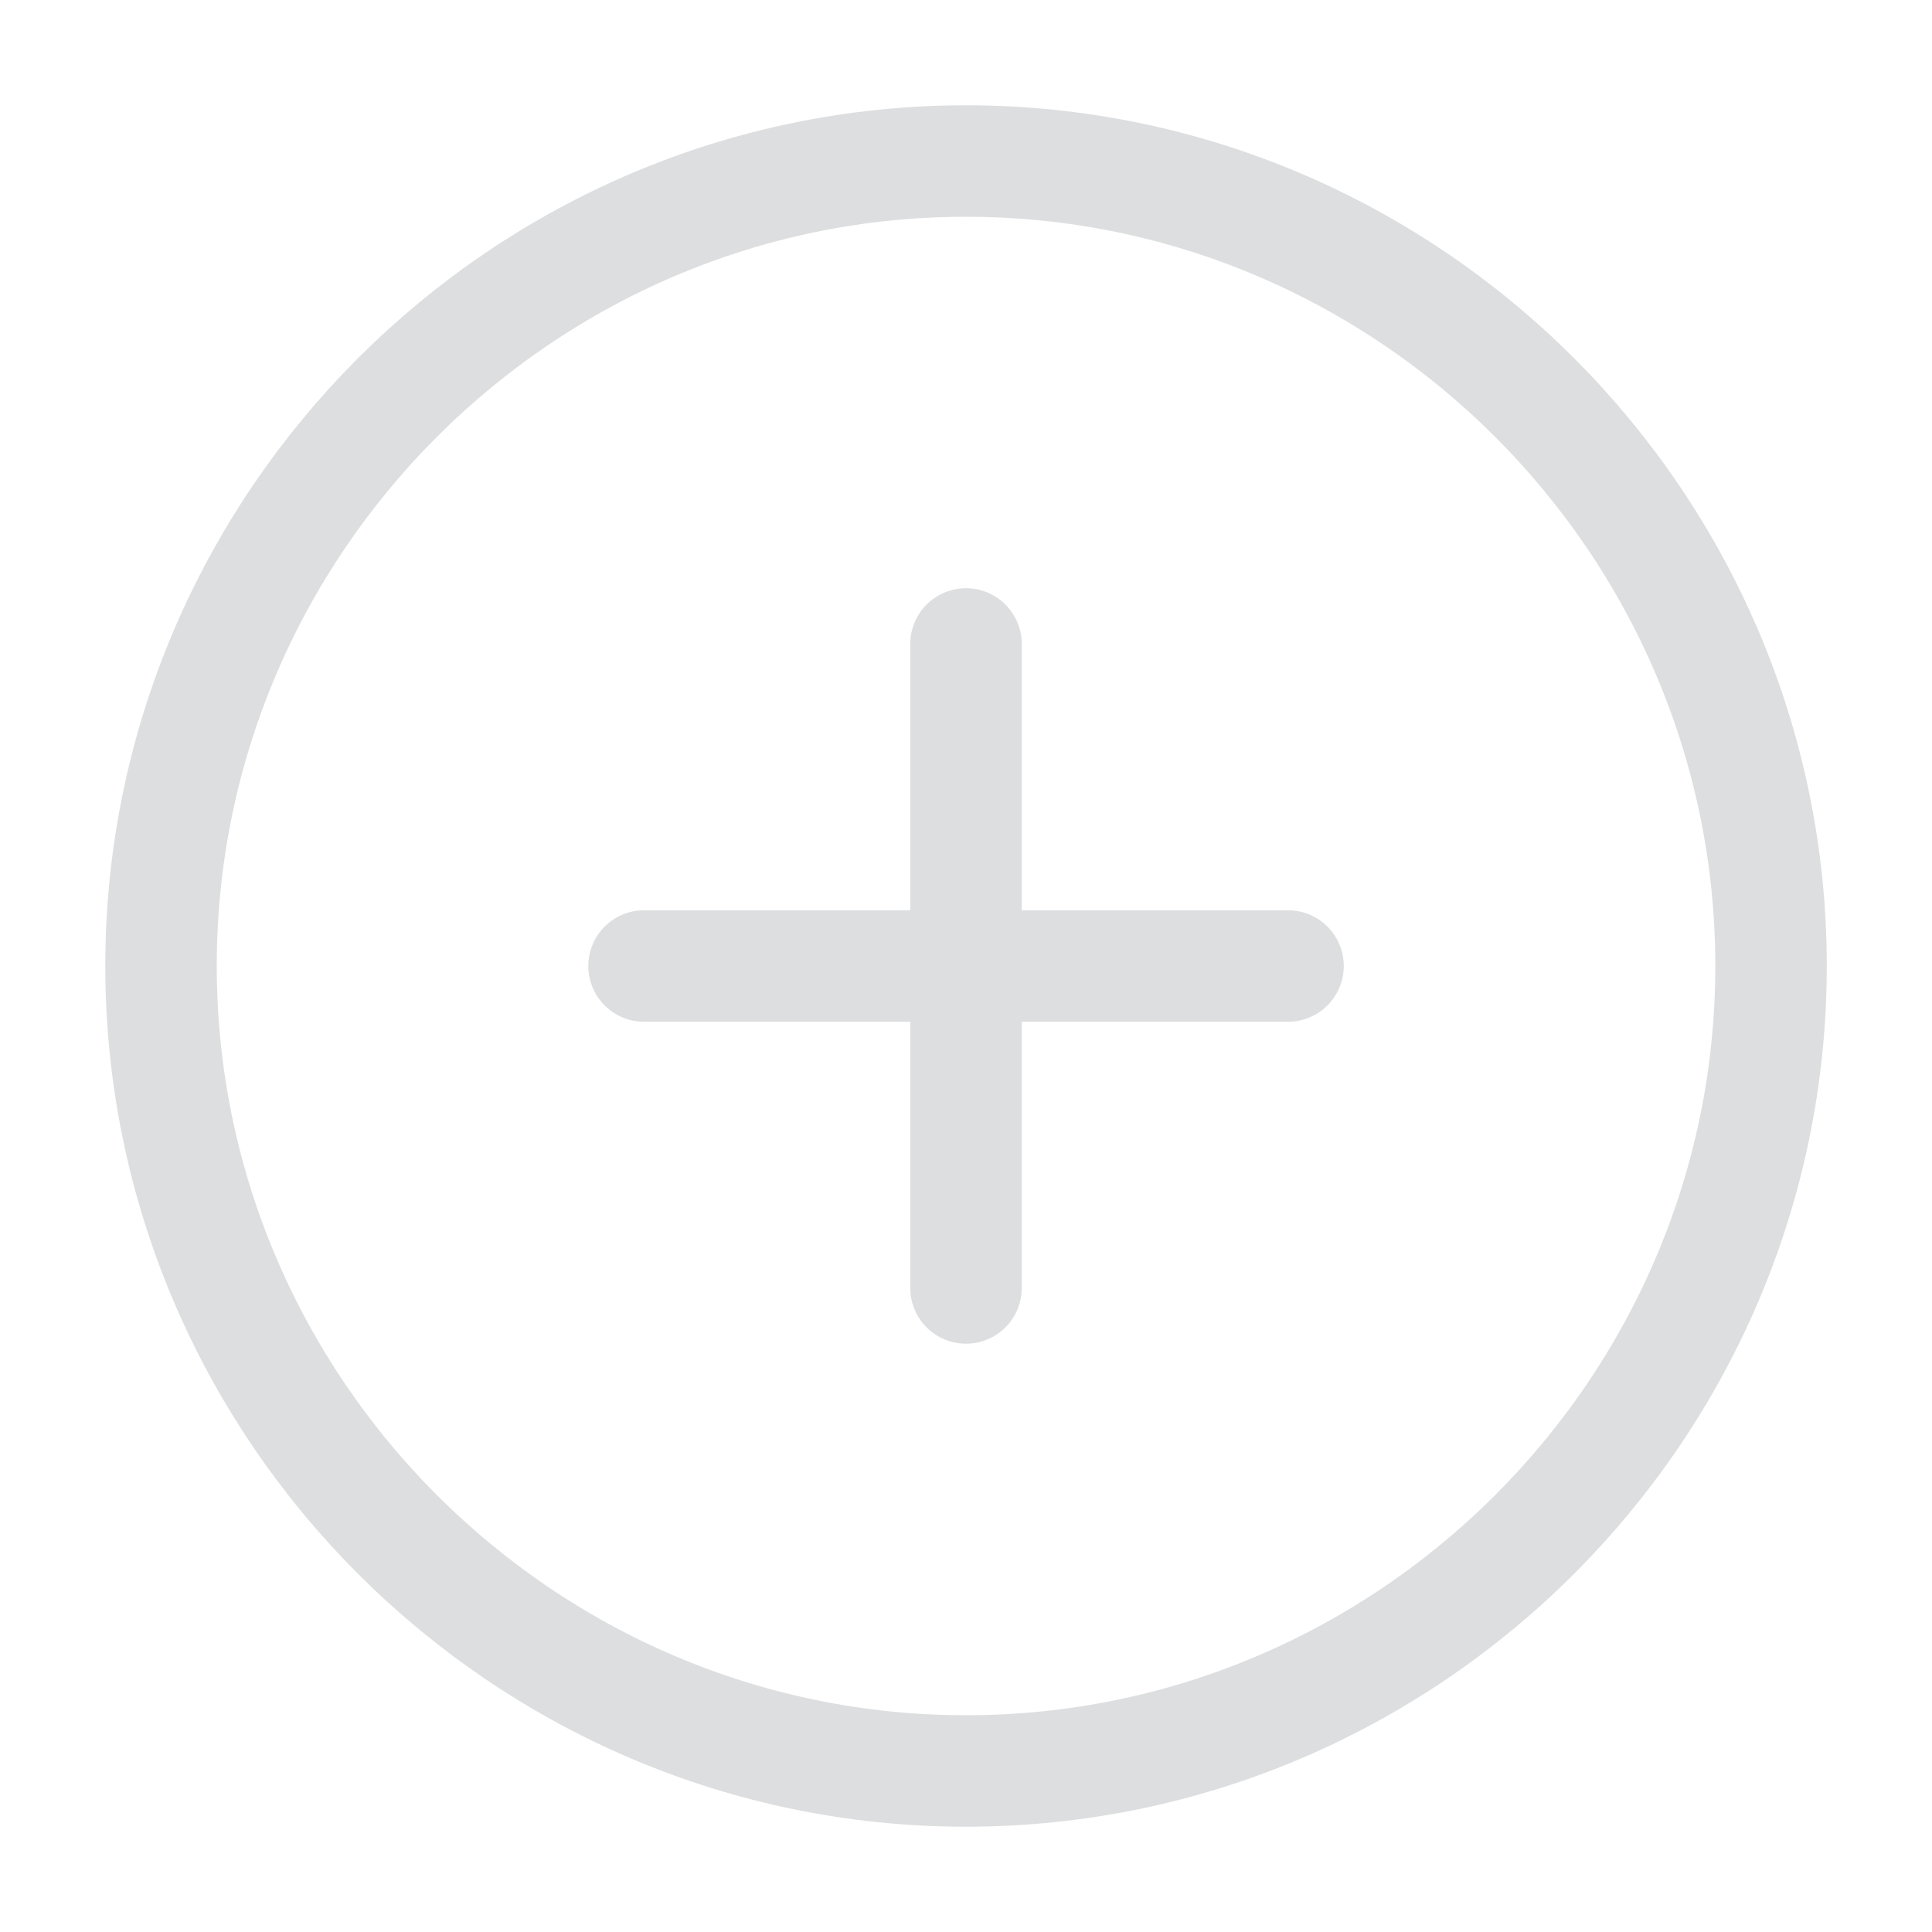
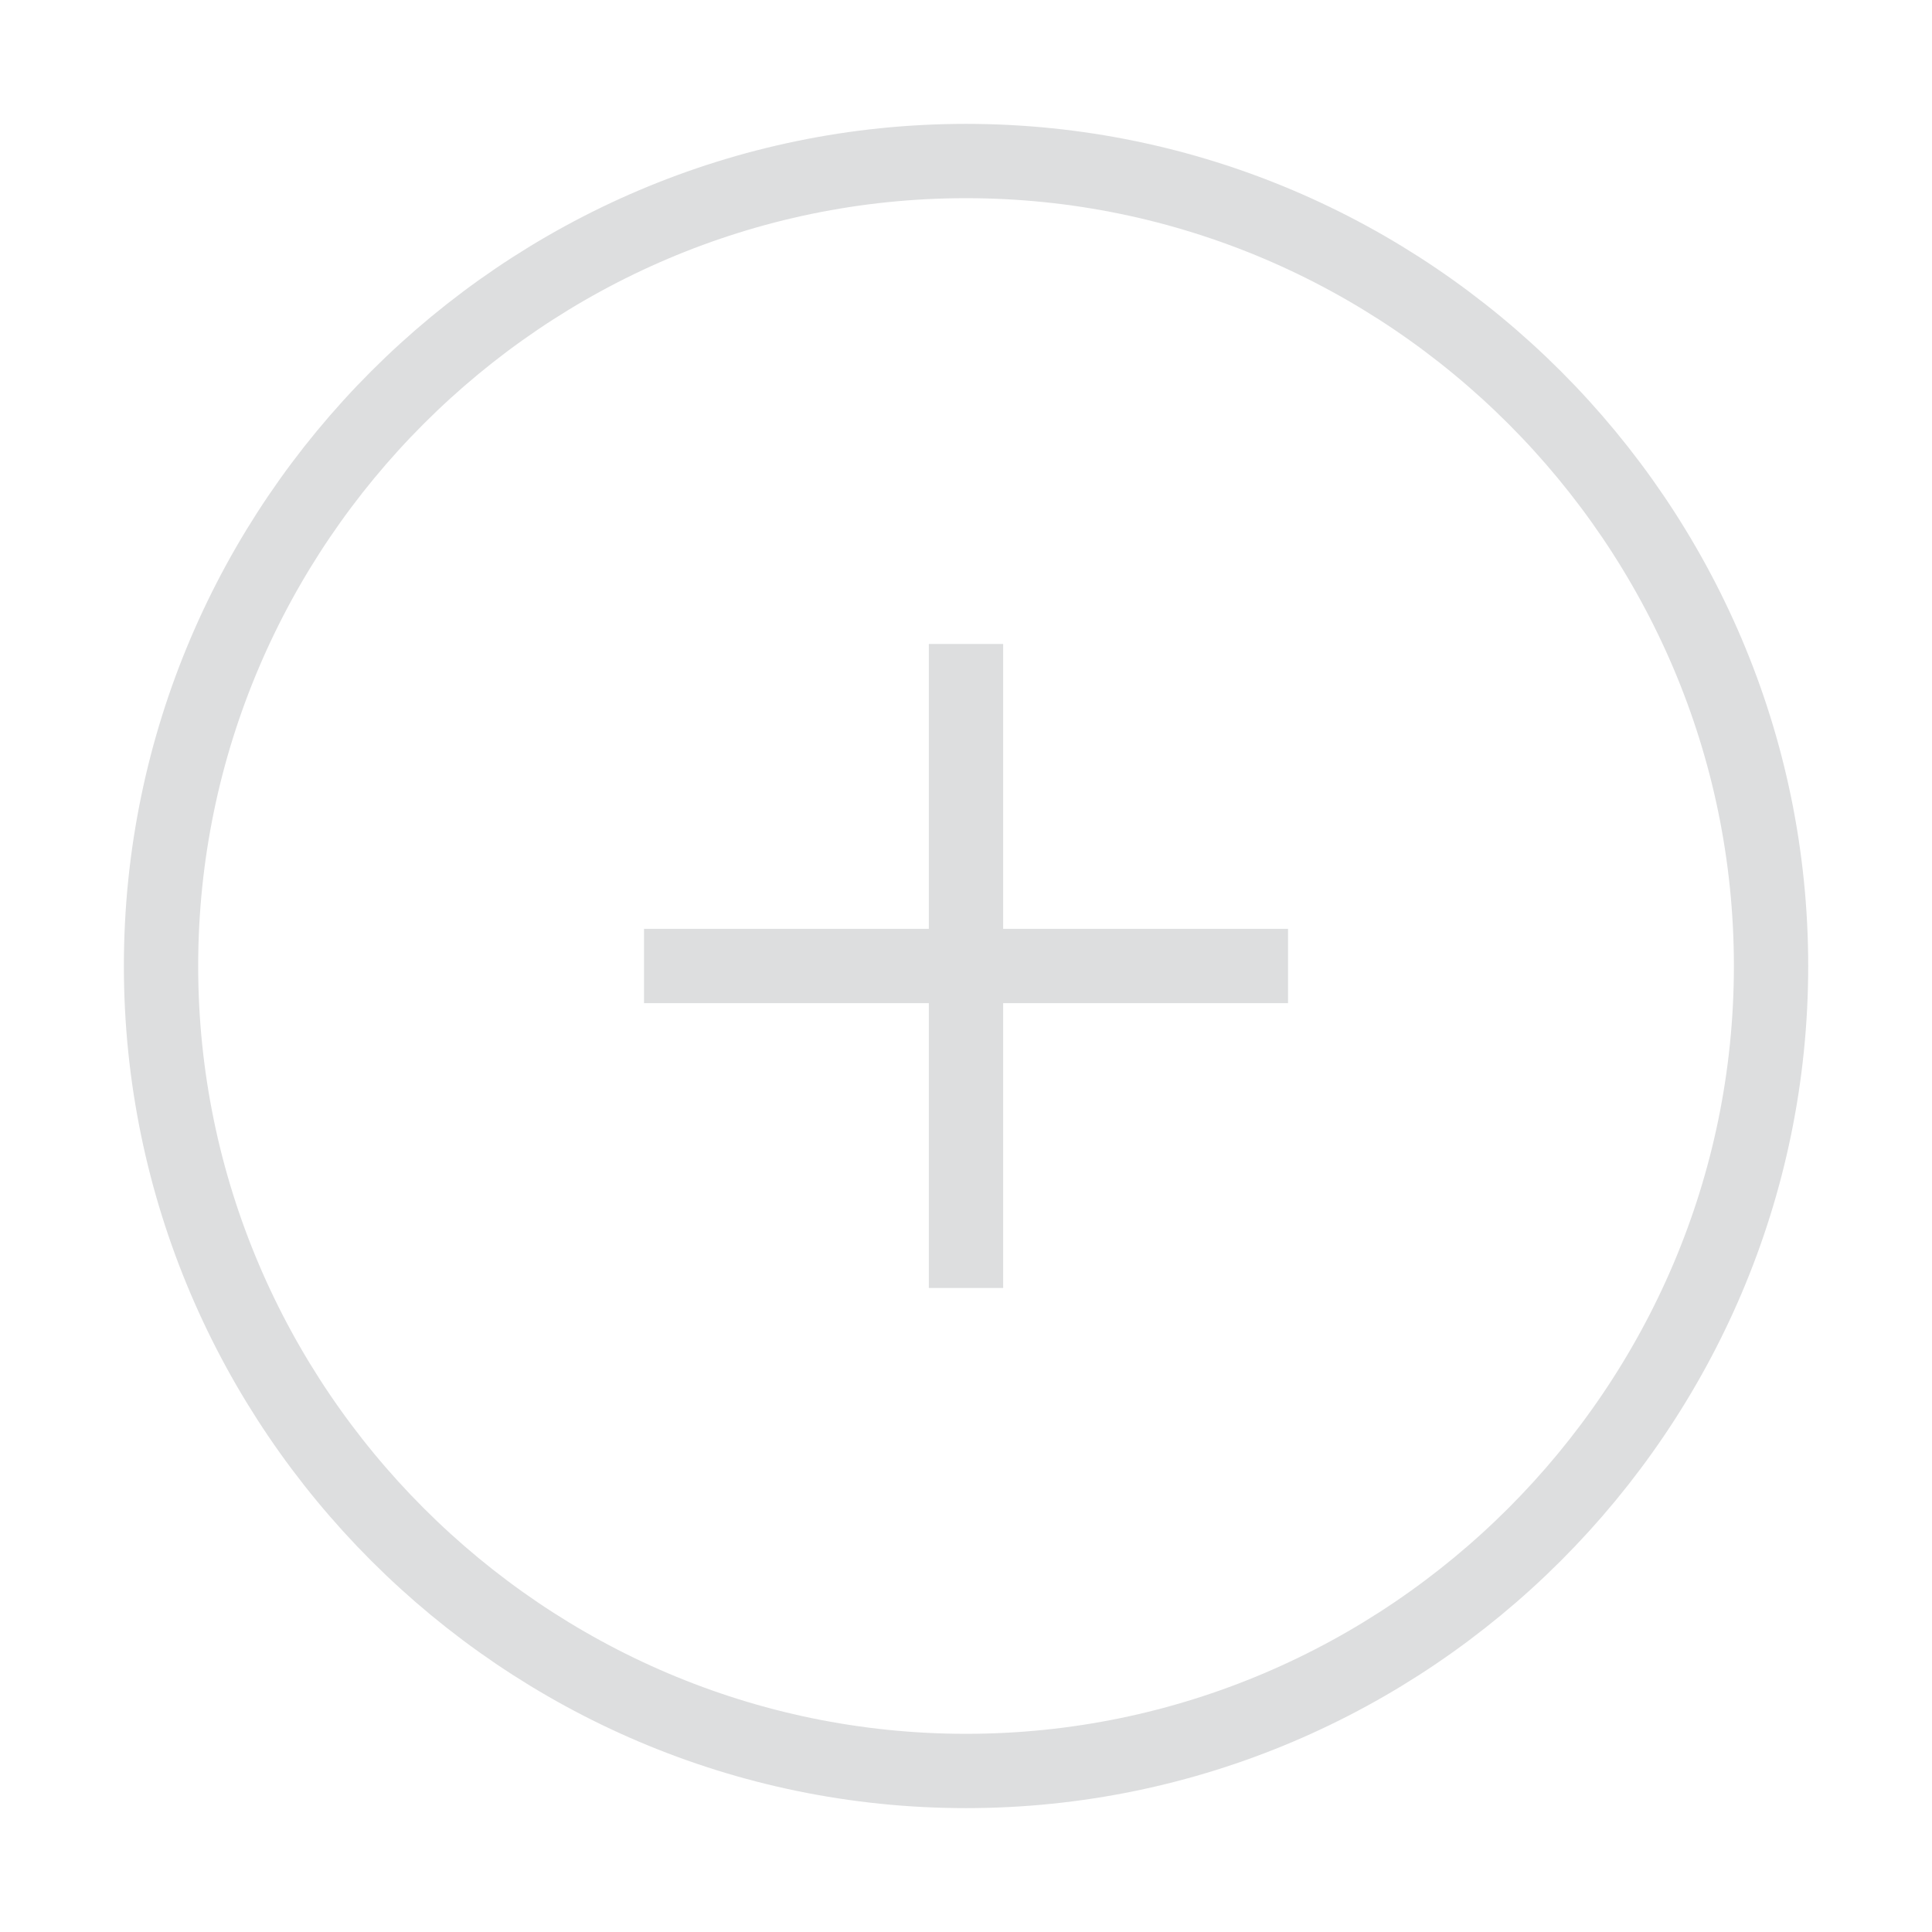
<svg xmlns="http://www.w3.org/2000/svg" width="26" height="26" viewBox="0 0 26 26" fill="none">
-   <path d="M13 23.833C18.959 23.833 23.834 18.958 23.834 13C23.834 7.042 18.959 2.167 13 2.167C7.042 2.167 2.167 7.042 2.167 13C2.167 18.958 7.042 23.833 13 23.833Z" stroke="#DDDEDF" stroke-width="1.5" stroke-linecap="round" stroke-linejoin="round" />
-   <path d="M8.667 13H17.334" stroke="#DDDEDF" stroke-width="1.5" stroke-linecap="round" stroke-linejoin="round" />
-   <path d="M13 17.333V8.666" stroke="#DDDEDF" stroke-width="1.5" stroke-linecap="round" stroke-linejoin="round" />
+   <path d="M13 23.833C18.959 23.833 23.834 18.958 23.834 13C23.834 7.042 18.959 2.167 13 2.167C7.042 2.167 2.167 7.042 2.167 13C2.167 18.958 7.042 23.833 13 23.833Z" stroke="#DDDEDF" strokeWidth="1.5" strokeLinecap="round" strokeLinejoin="round" />
+   <path d="M8.667 13H17.334" stroke="#DDDEDF" strokeWidth="1.5" strokeLinecap="round" strokeLinejoin="round" />
+   <path d="M13 17.333V8.666" stroke="#DDDEDF" strokeWidth="1.5" strokeLinecap="round" strokeLinejoin="round" />
</svg>
